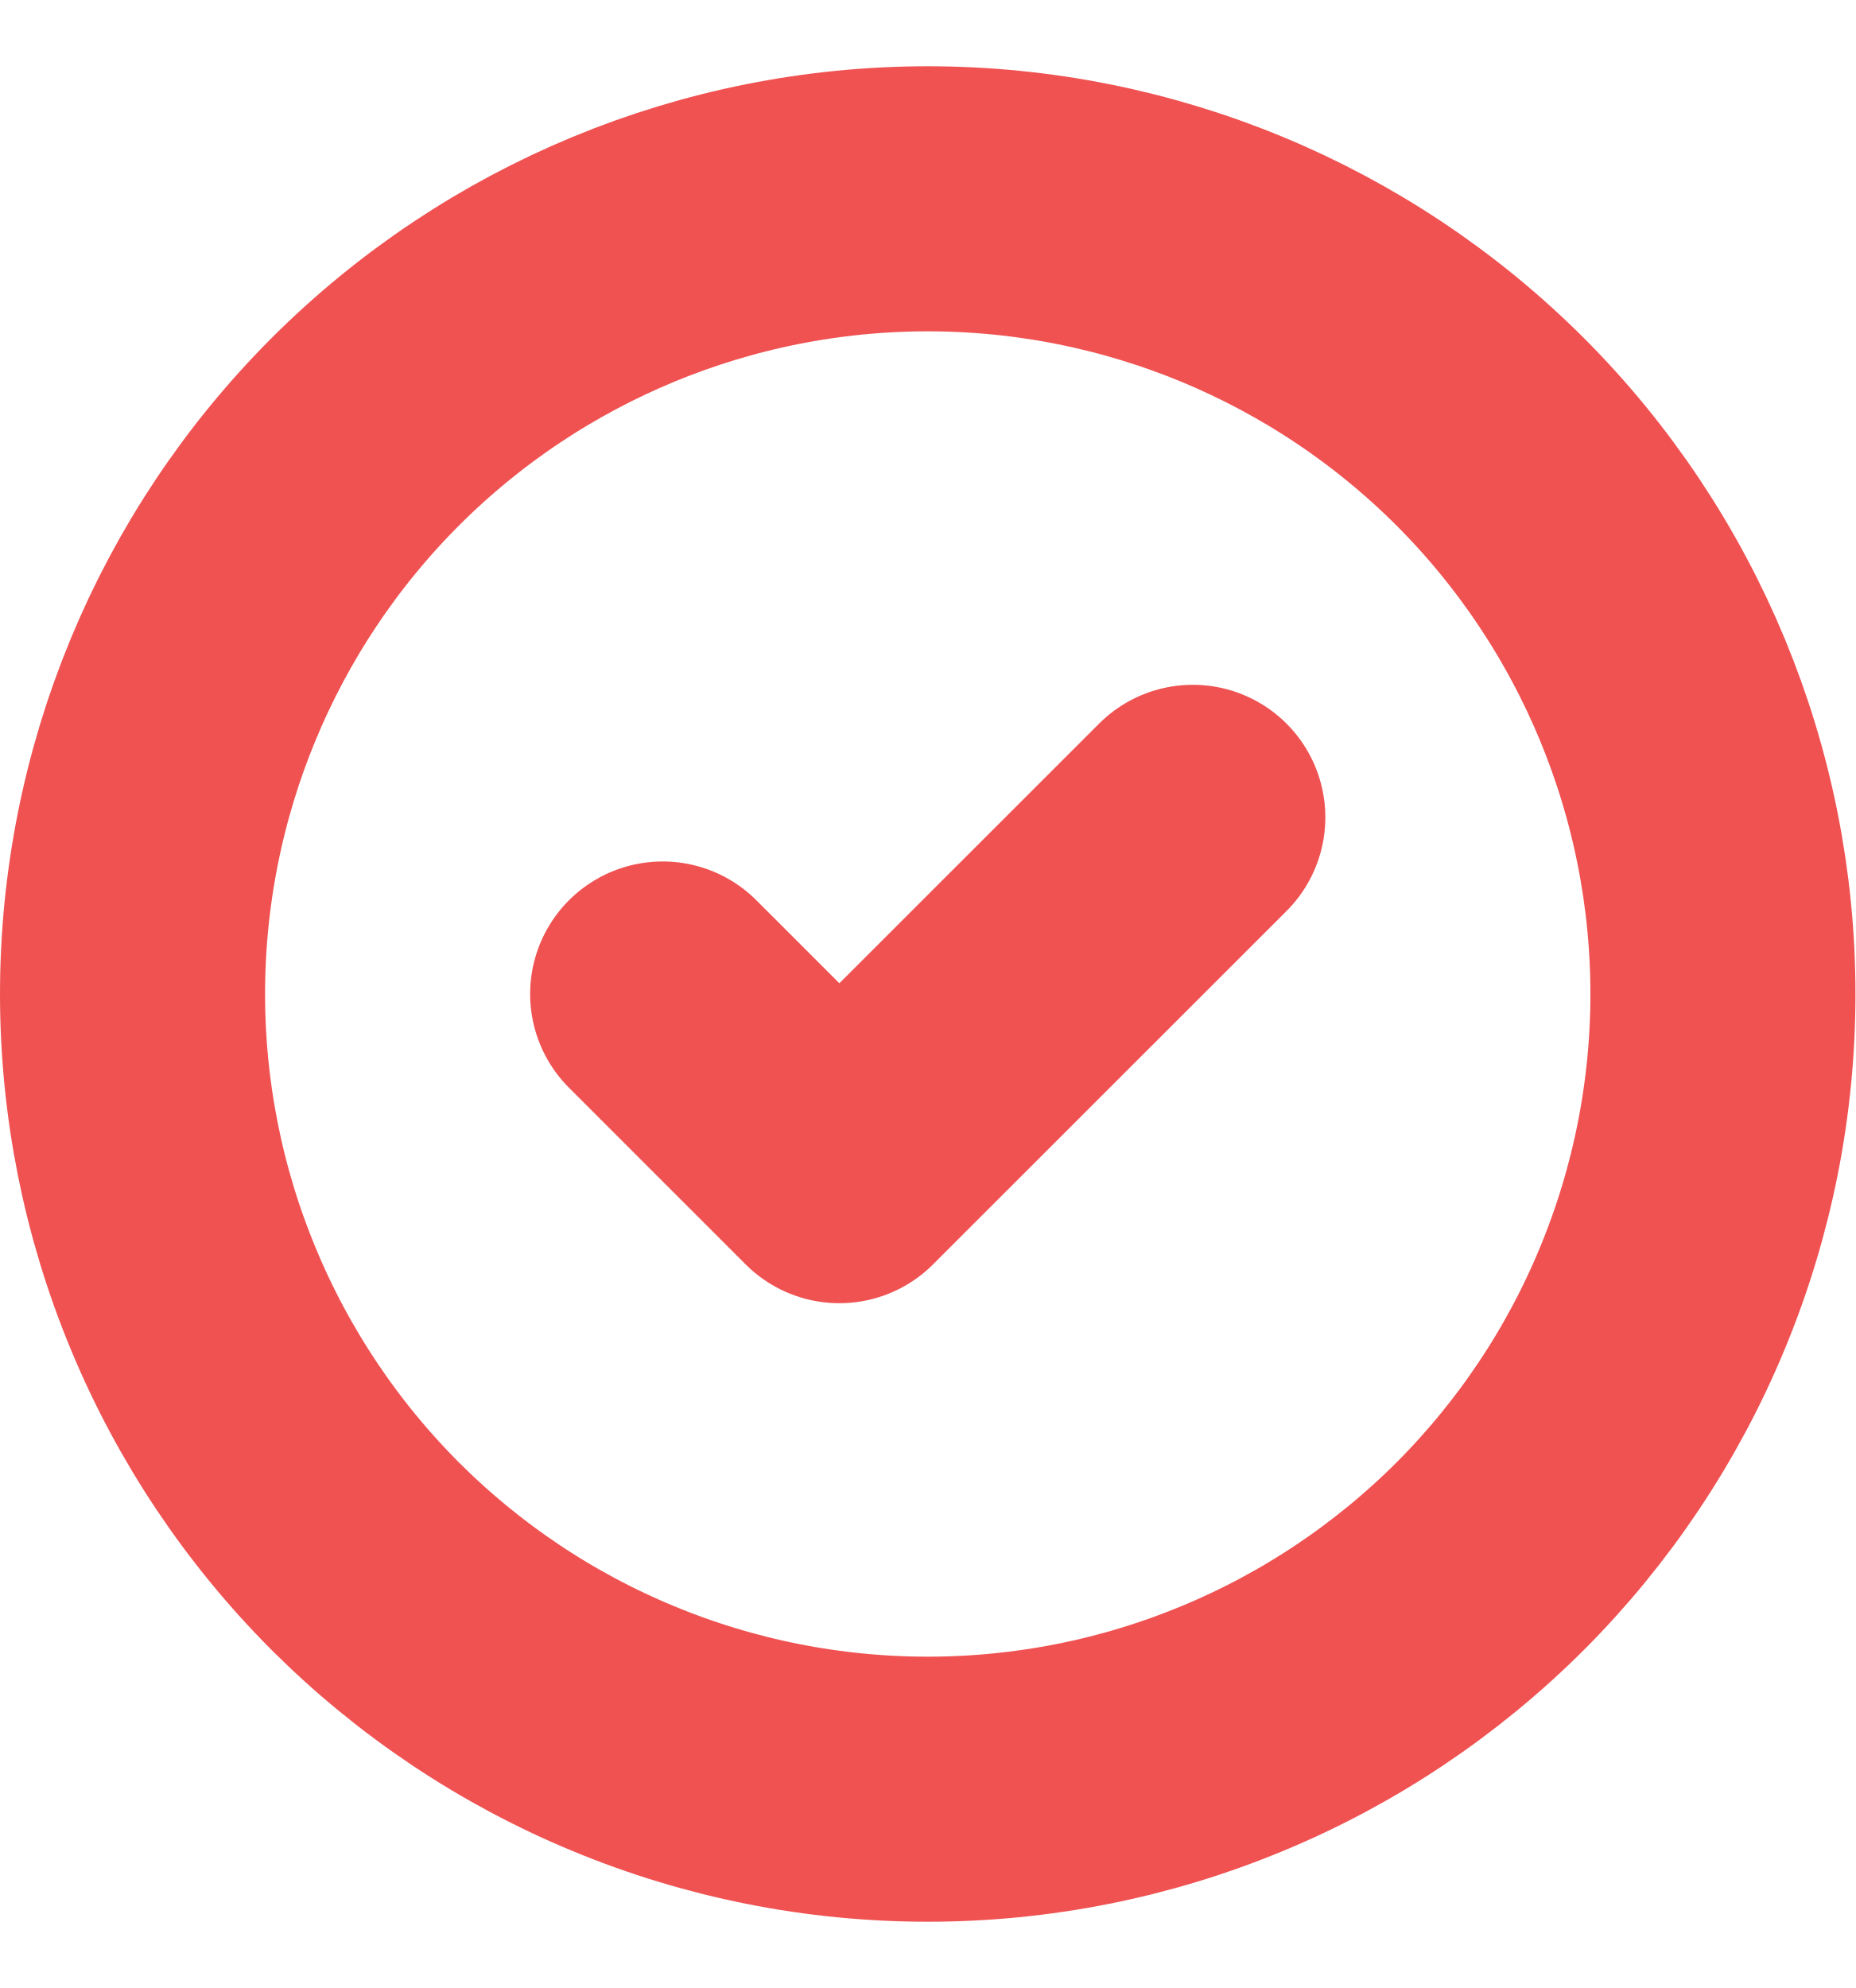
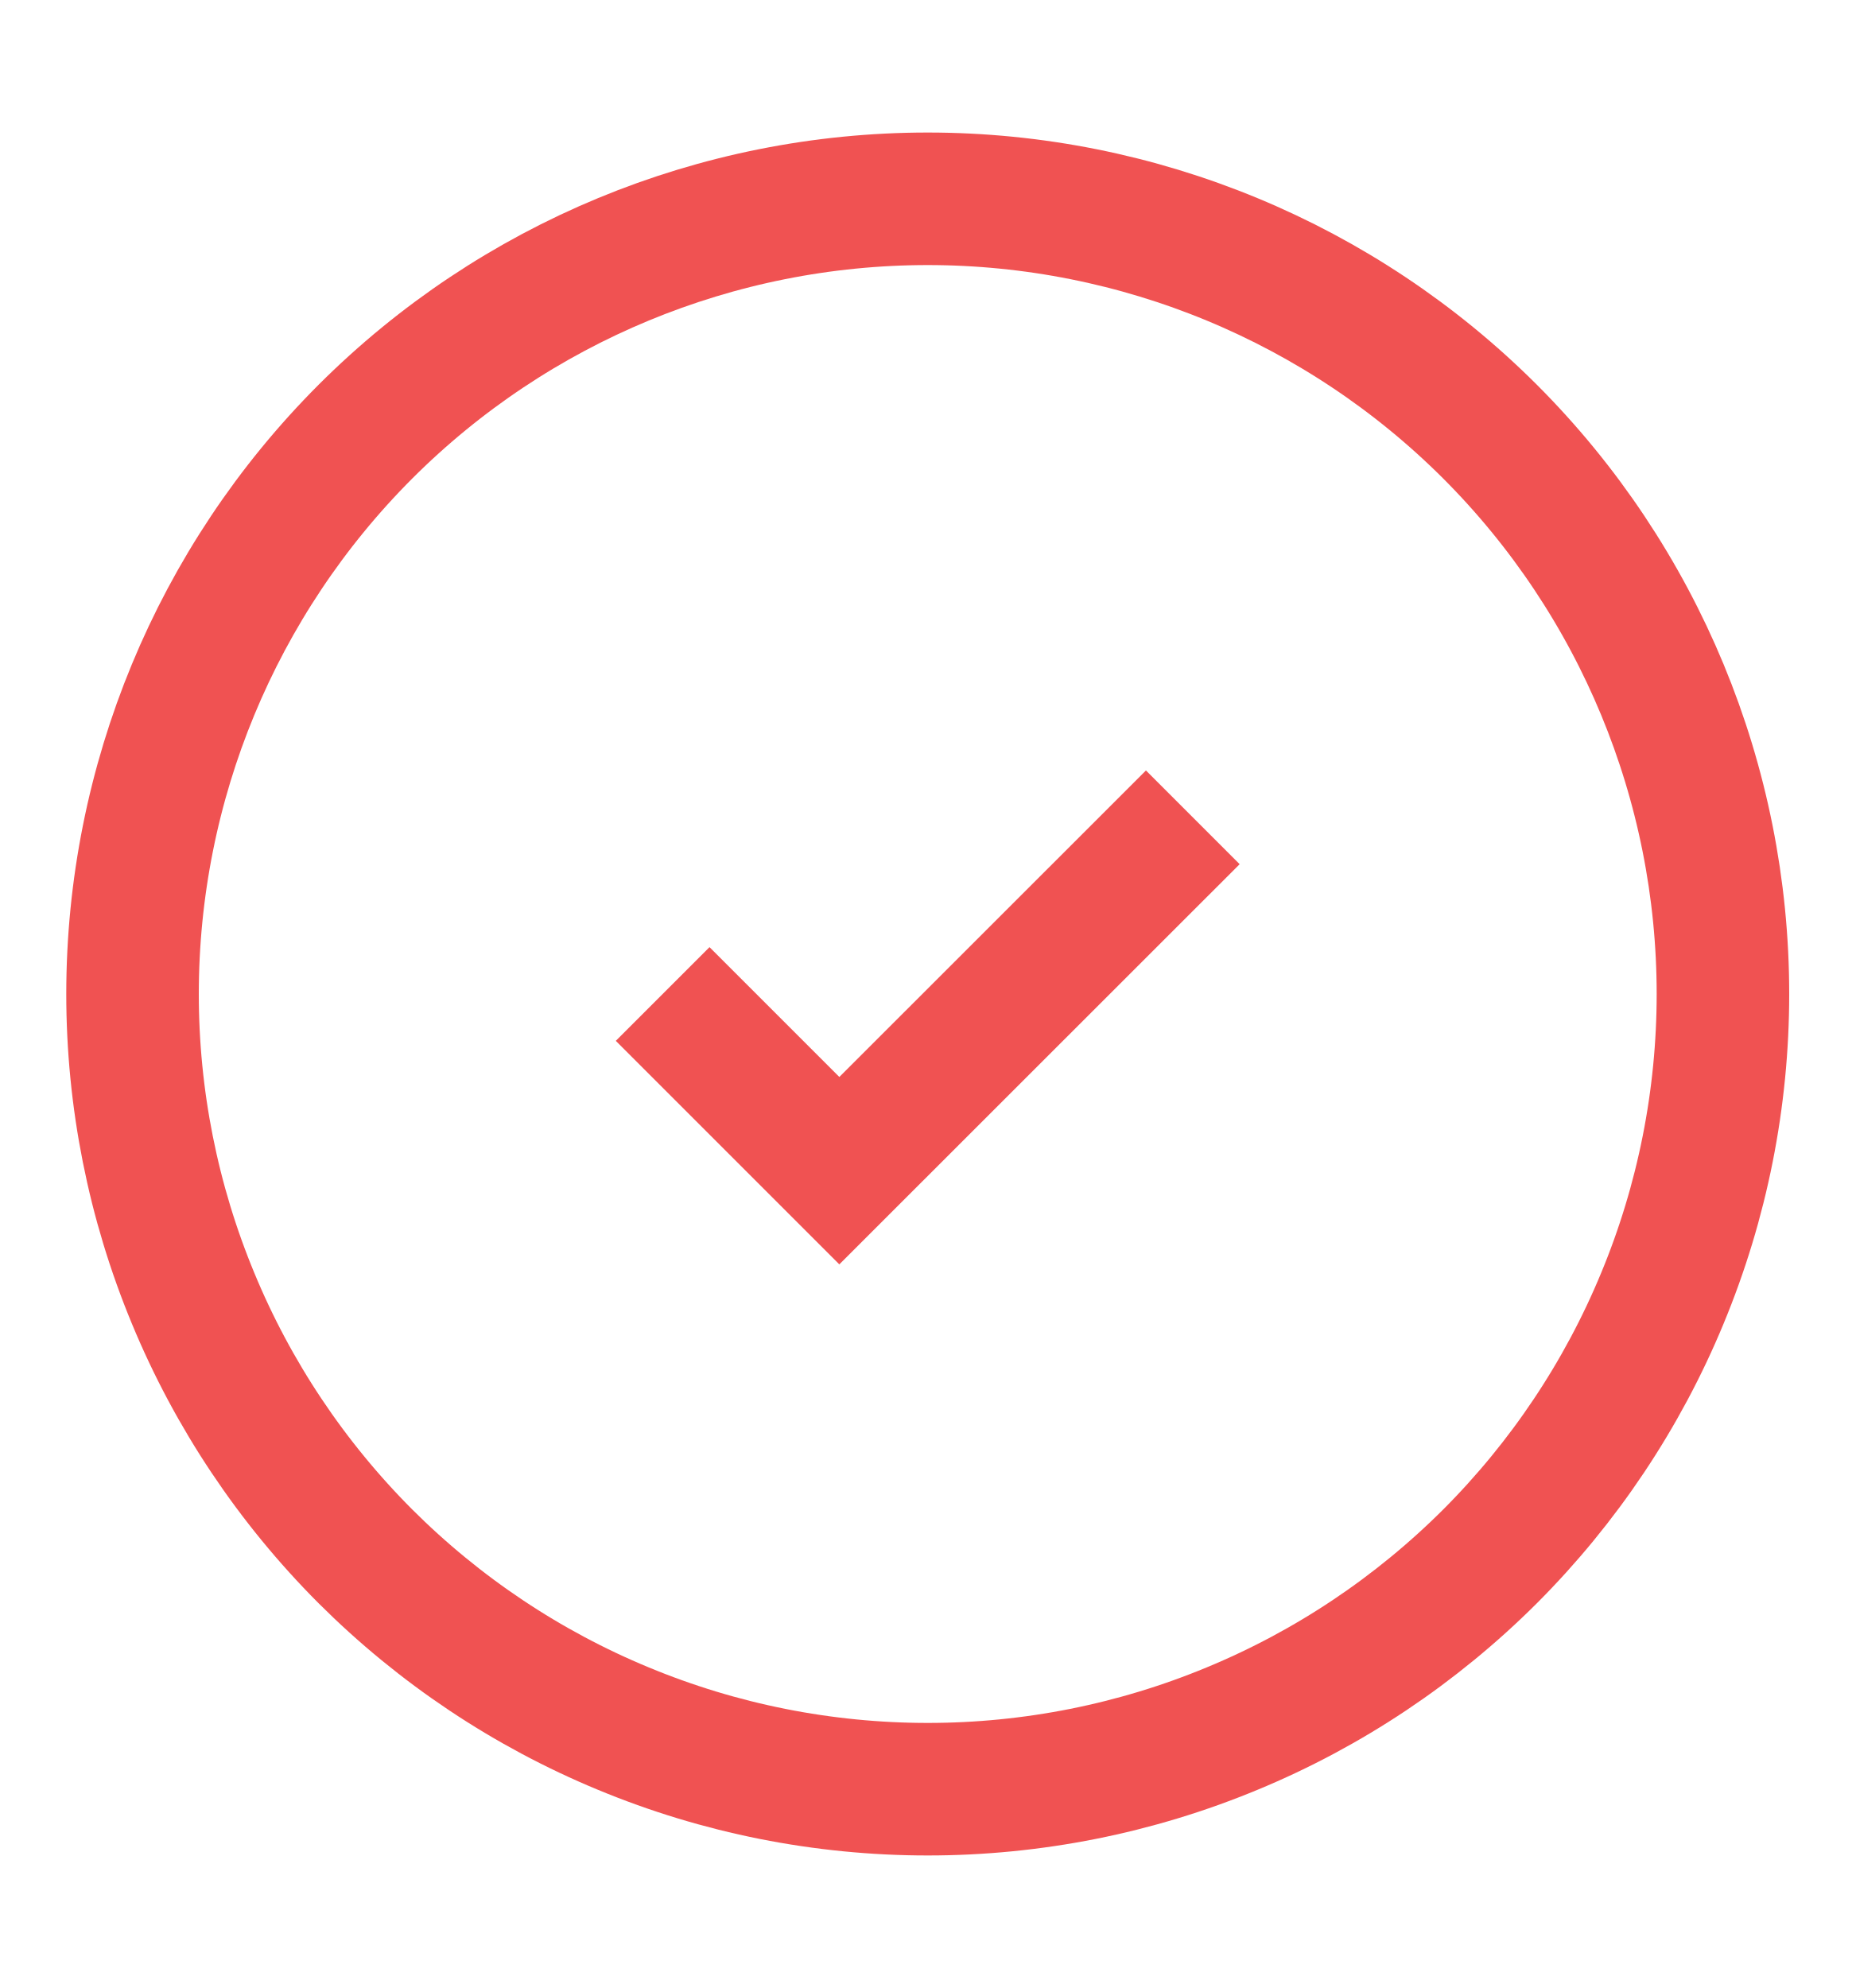
<svg xmlns="http://www.w3.org/2000/svg" width="14" height="15" viewBox="0 0 14 15" fill="none">
-   <path d="M5 7.5L6.333 8.833L9 6.167M13 7.5C13 8.288 12.845 9.068 12.543 9.796C12.242 10.524 11.8 11.185 11.243 11.743C10.685 12.3 10.024 12.742 9.296 13.043C8.568 13.345 7.788 13.5 7 13.5C6.212 13.5 5.432 13.345 4.704 13.043C3.976 12.742 3.315 12.3 2.757 11.743C2.2 11.185 1.758 10.524 1.457 9.796C1.155 9.068 1 8.288 1 7.5C1 5.909 1.632 4.383 2.757 3.257C3.883 2.132 5.409 1.5 7 1.5C8.591 1.5 10.117 2.132 11.243 3.257C12.368 4.383 13 5.909 13 7.5Z" stroke="#F05252" stroke-width="2" stroke-linecap="round" stroke-linejoin="round" />
+   <path d="M5 7.5L6.333 8.833L9 6.167M13 7.5C13 8.288 12.845 9.068 12.543 9.796C12.242 10.524 11.8 11.185 11.243 11.743C10.685 12.3 10.024 12.742 9.296 13.043C8.568 13.345 7.788 13.5 7 13.5C6.212 13.5 5.432 13.345 4.704 13.043C3.976 12.742 3.315 12.3 2.757 11.743C2.2 11.185 1.758 10.524 1.457 9.796C1.155 9.068 1 8.288 1 7.5C1 5.909 1.632 4.383 2.757 3.257C3.883 2.132 5.409 1.5 7 1.5C8.591 1.5 10.117 2.132 11.243 3.257C12.368 4.383 13 5.909 13 7.5Z" stroke="#F05252" strokeWidth="2" strokeLinecap="round" strokeLinejoin="round" />
</svg>
